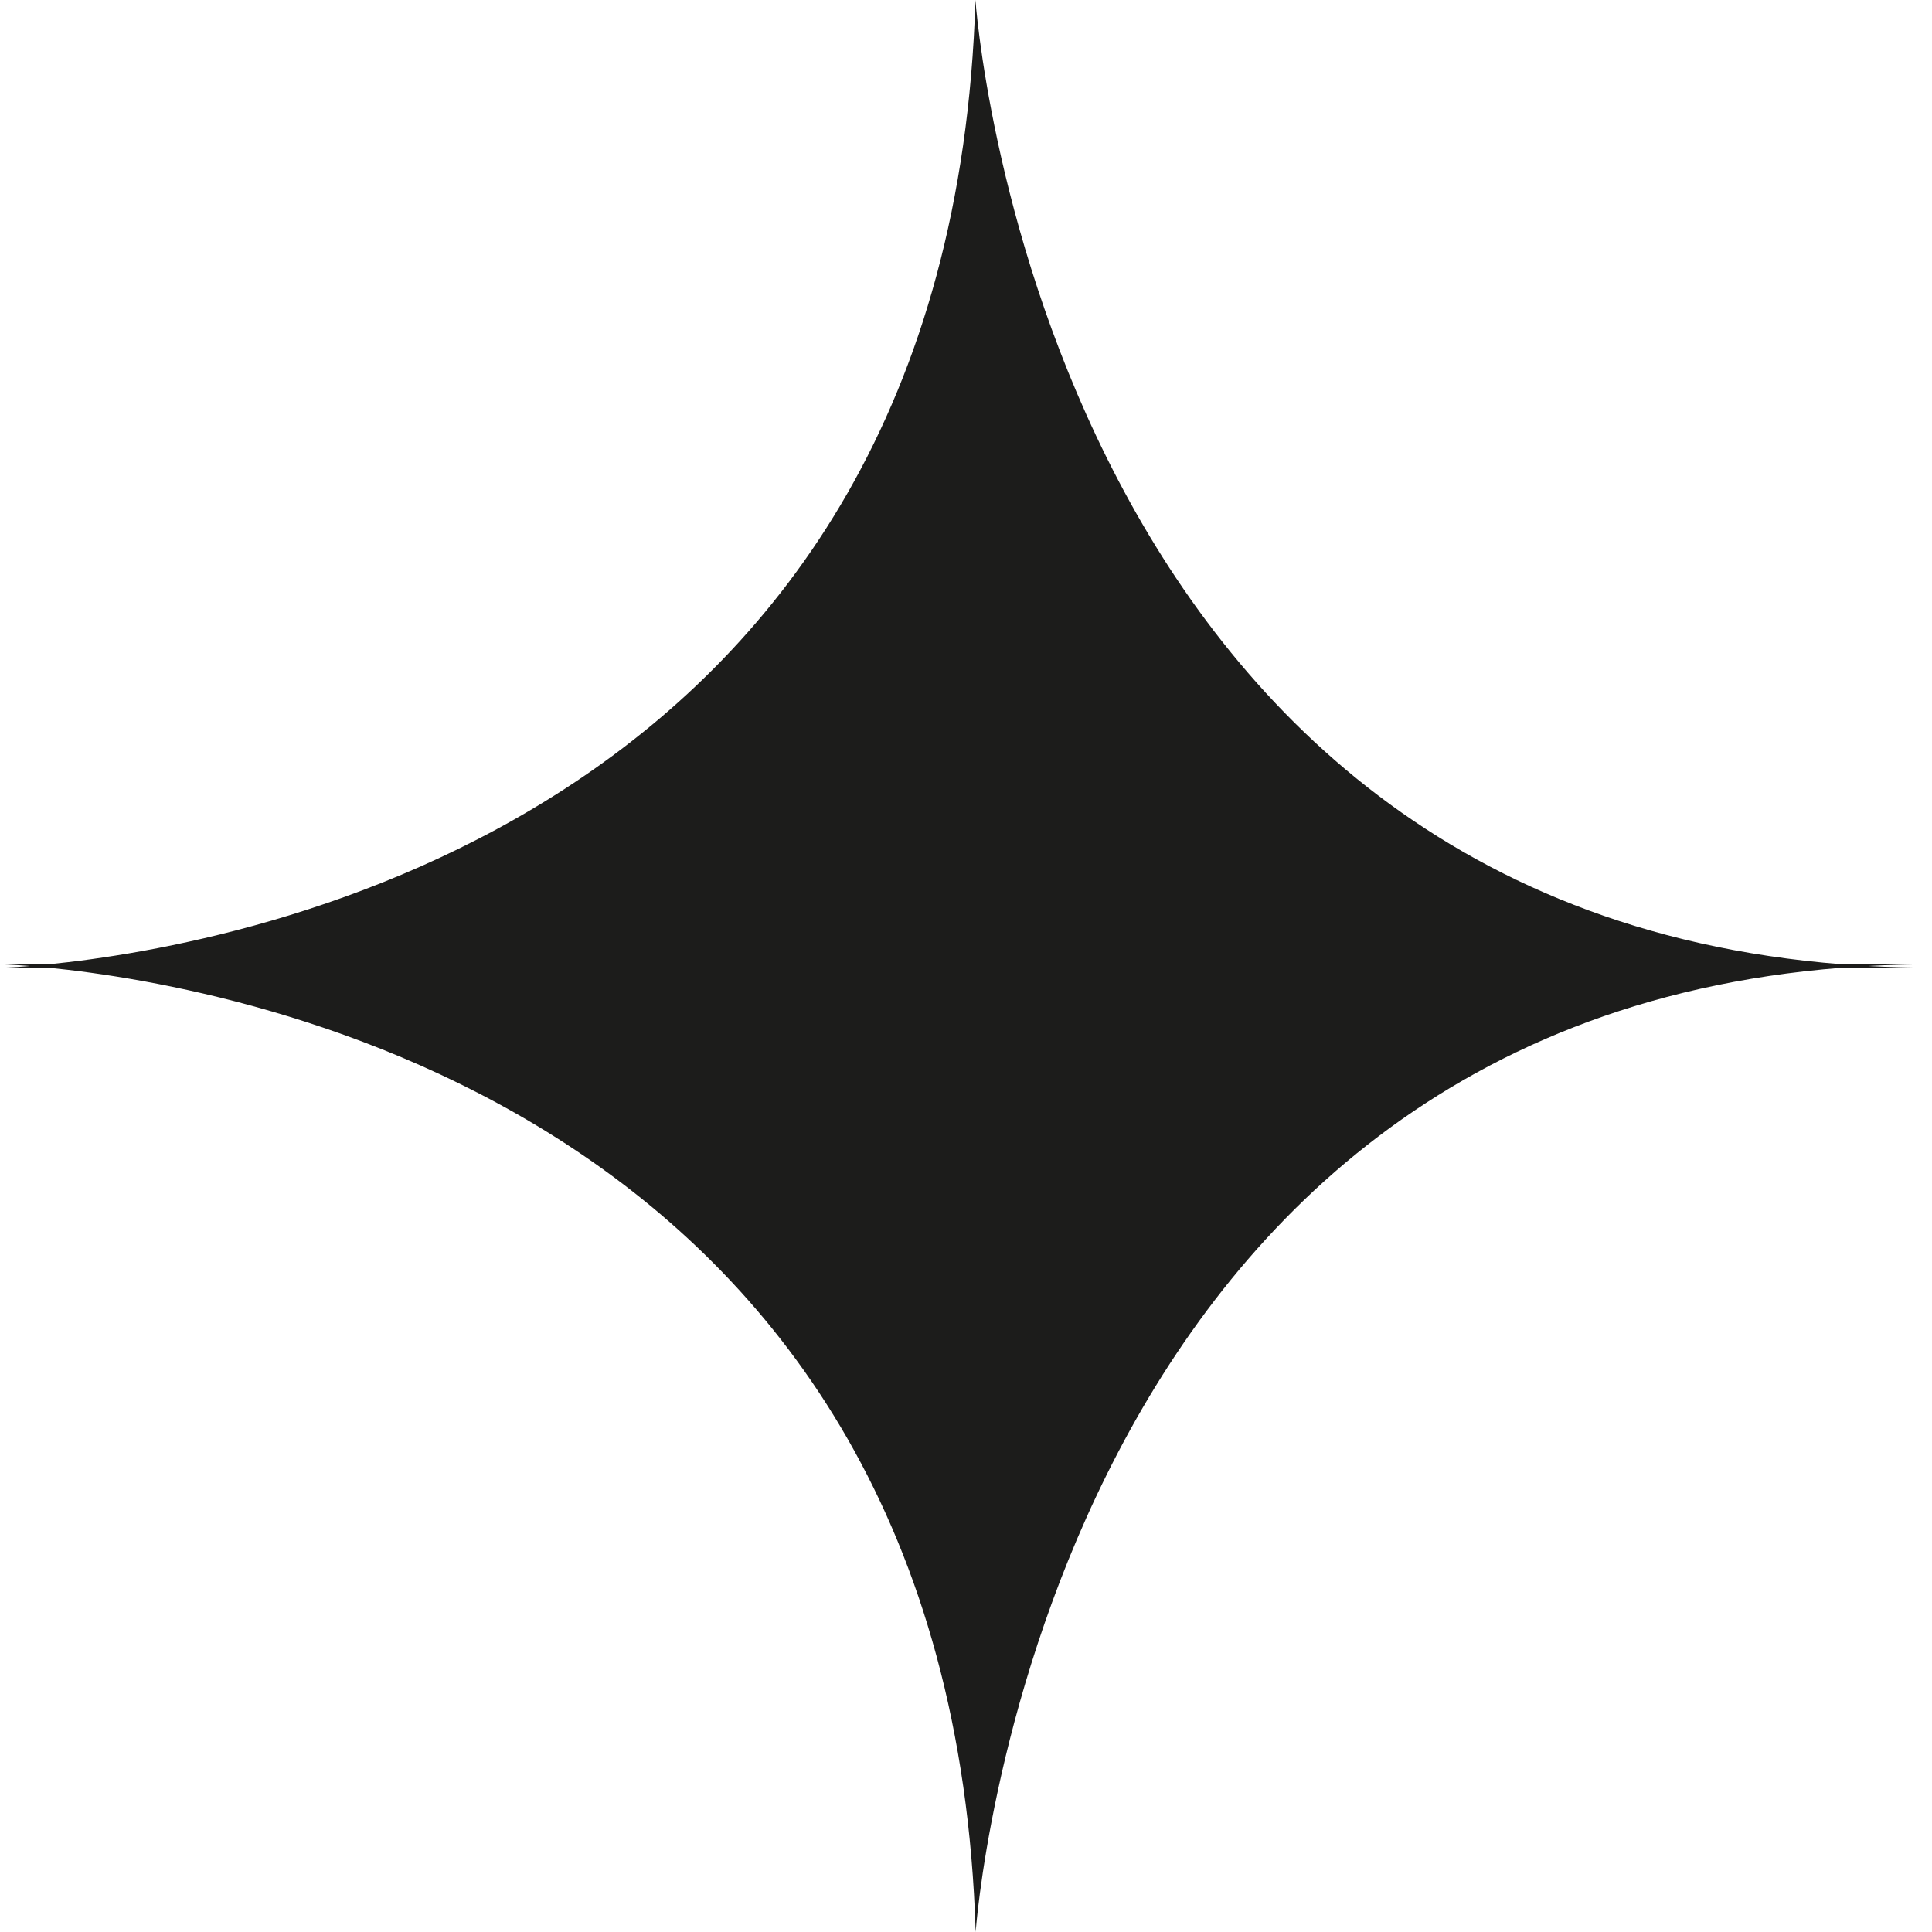
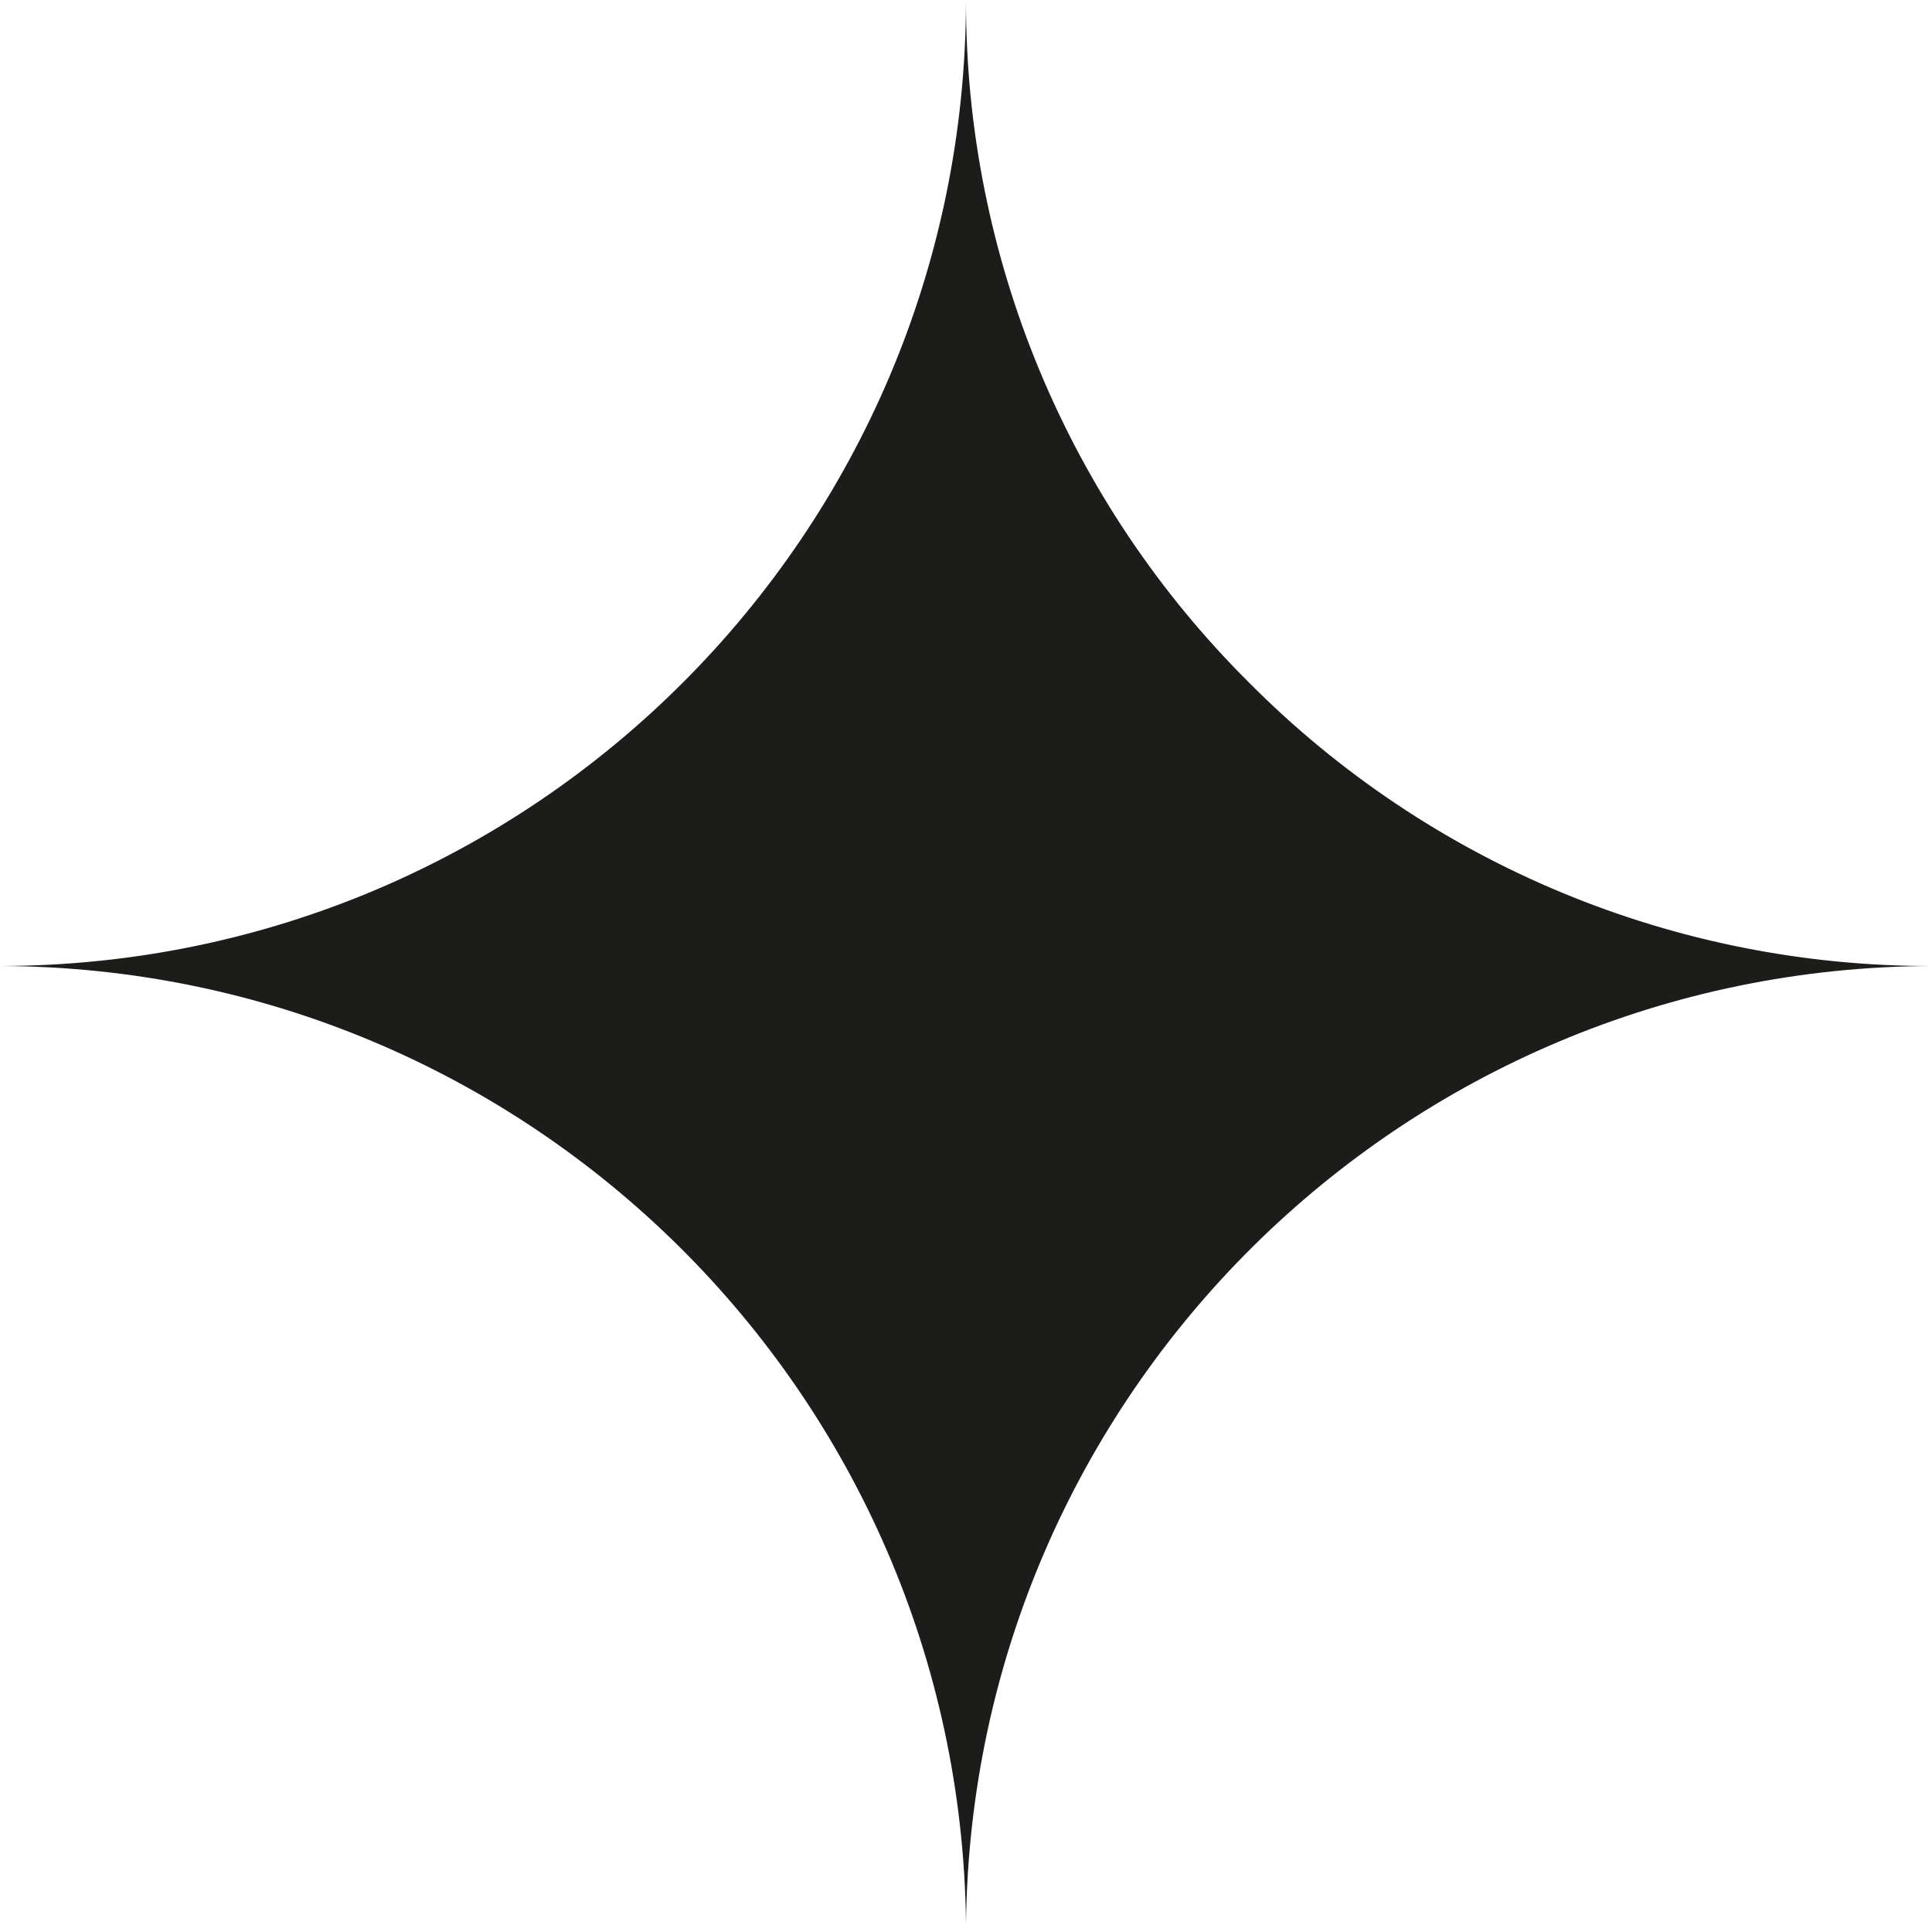
<svg xmlns="http://www.w3.org/2000/svg" width="26" height="26" viewBox="0 0 26 26">
-   <path id="ico_24_star" d="M-7959.345,13.023H-7960s.143,0,.4-.023c-.255-.02-.4-.023-.4-.023h.655c2.611-.26,12.139-1.964,12.472-12.977,0,0,.84,12.133,11.663,12.977H-7934c-.293,0-.579.008-.858.023.281.015.566.023.86.023h-1.212c-10.821.844-11.66,12.977-11.66,12.977C-7947.206,14.987-7956.734,13.283-7959.345,13.023Z" transform="translate(7960)" fill="#1c1c1b" />
+   <defs>
+     <clipPath id="clip-path">
+       <rect id="mask" width="26" height="26" fill="none" />
+     </clipPath>
+   </defs>
+   <g id="ico_26_star" clip-path="url(#clip-path)">
+     <path id="path" d="M13,25.885h0A13.037,13.037,0,0,0,0,13,13.015,13.015,0,0,0,13,0a12.916,12.916,0,0,0,3.812,9.189A12.912,12.912,0,0,0,26,13,13.038,13.038,0,0,0,13,25.885Z" transform="translate(0 0)" fill="#1c1c1b" />
+   </g>
</svg>
